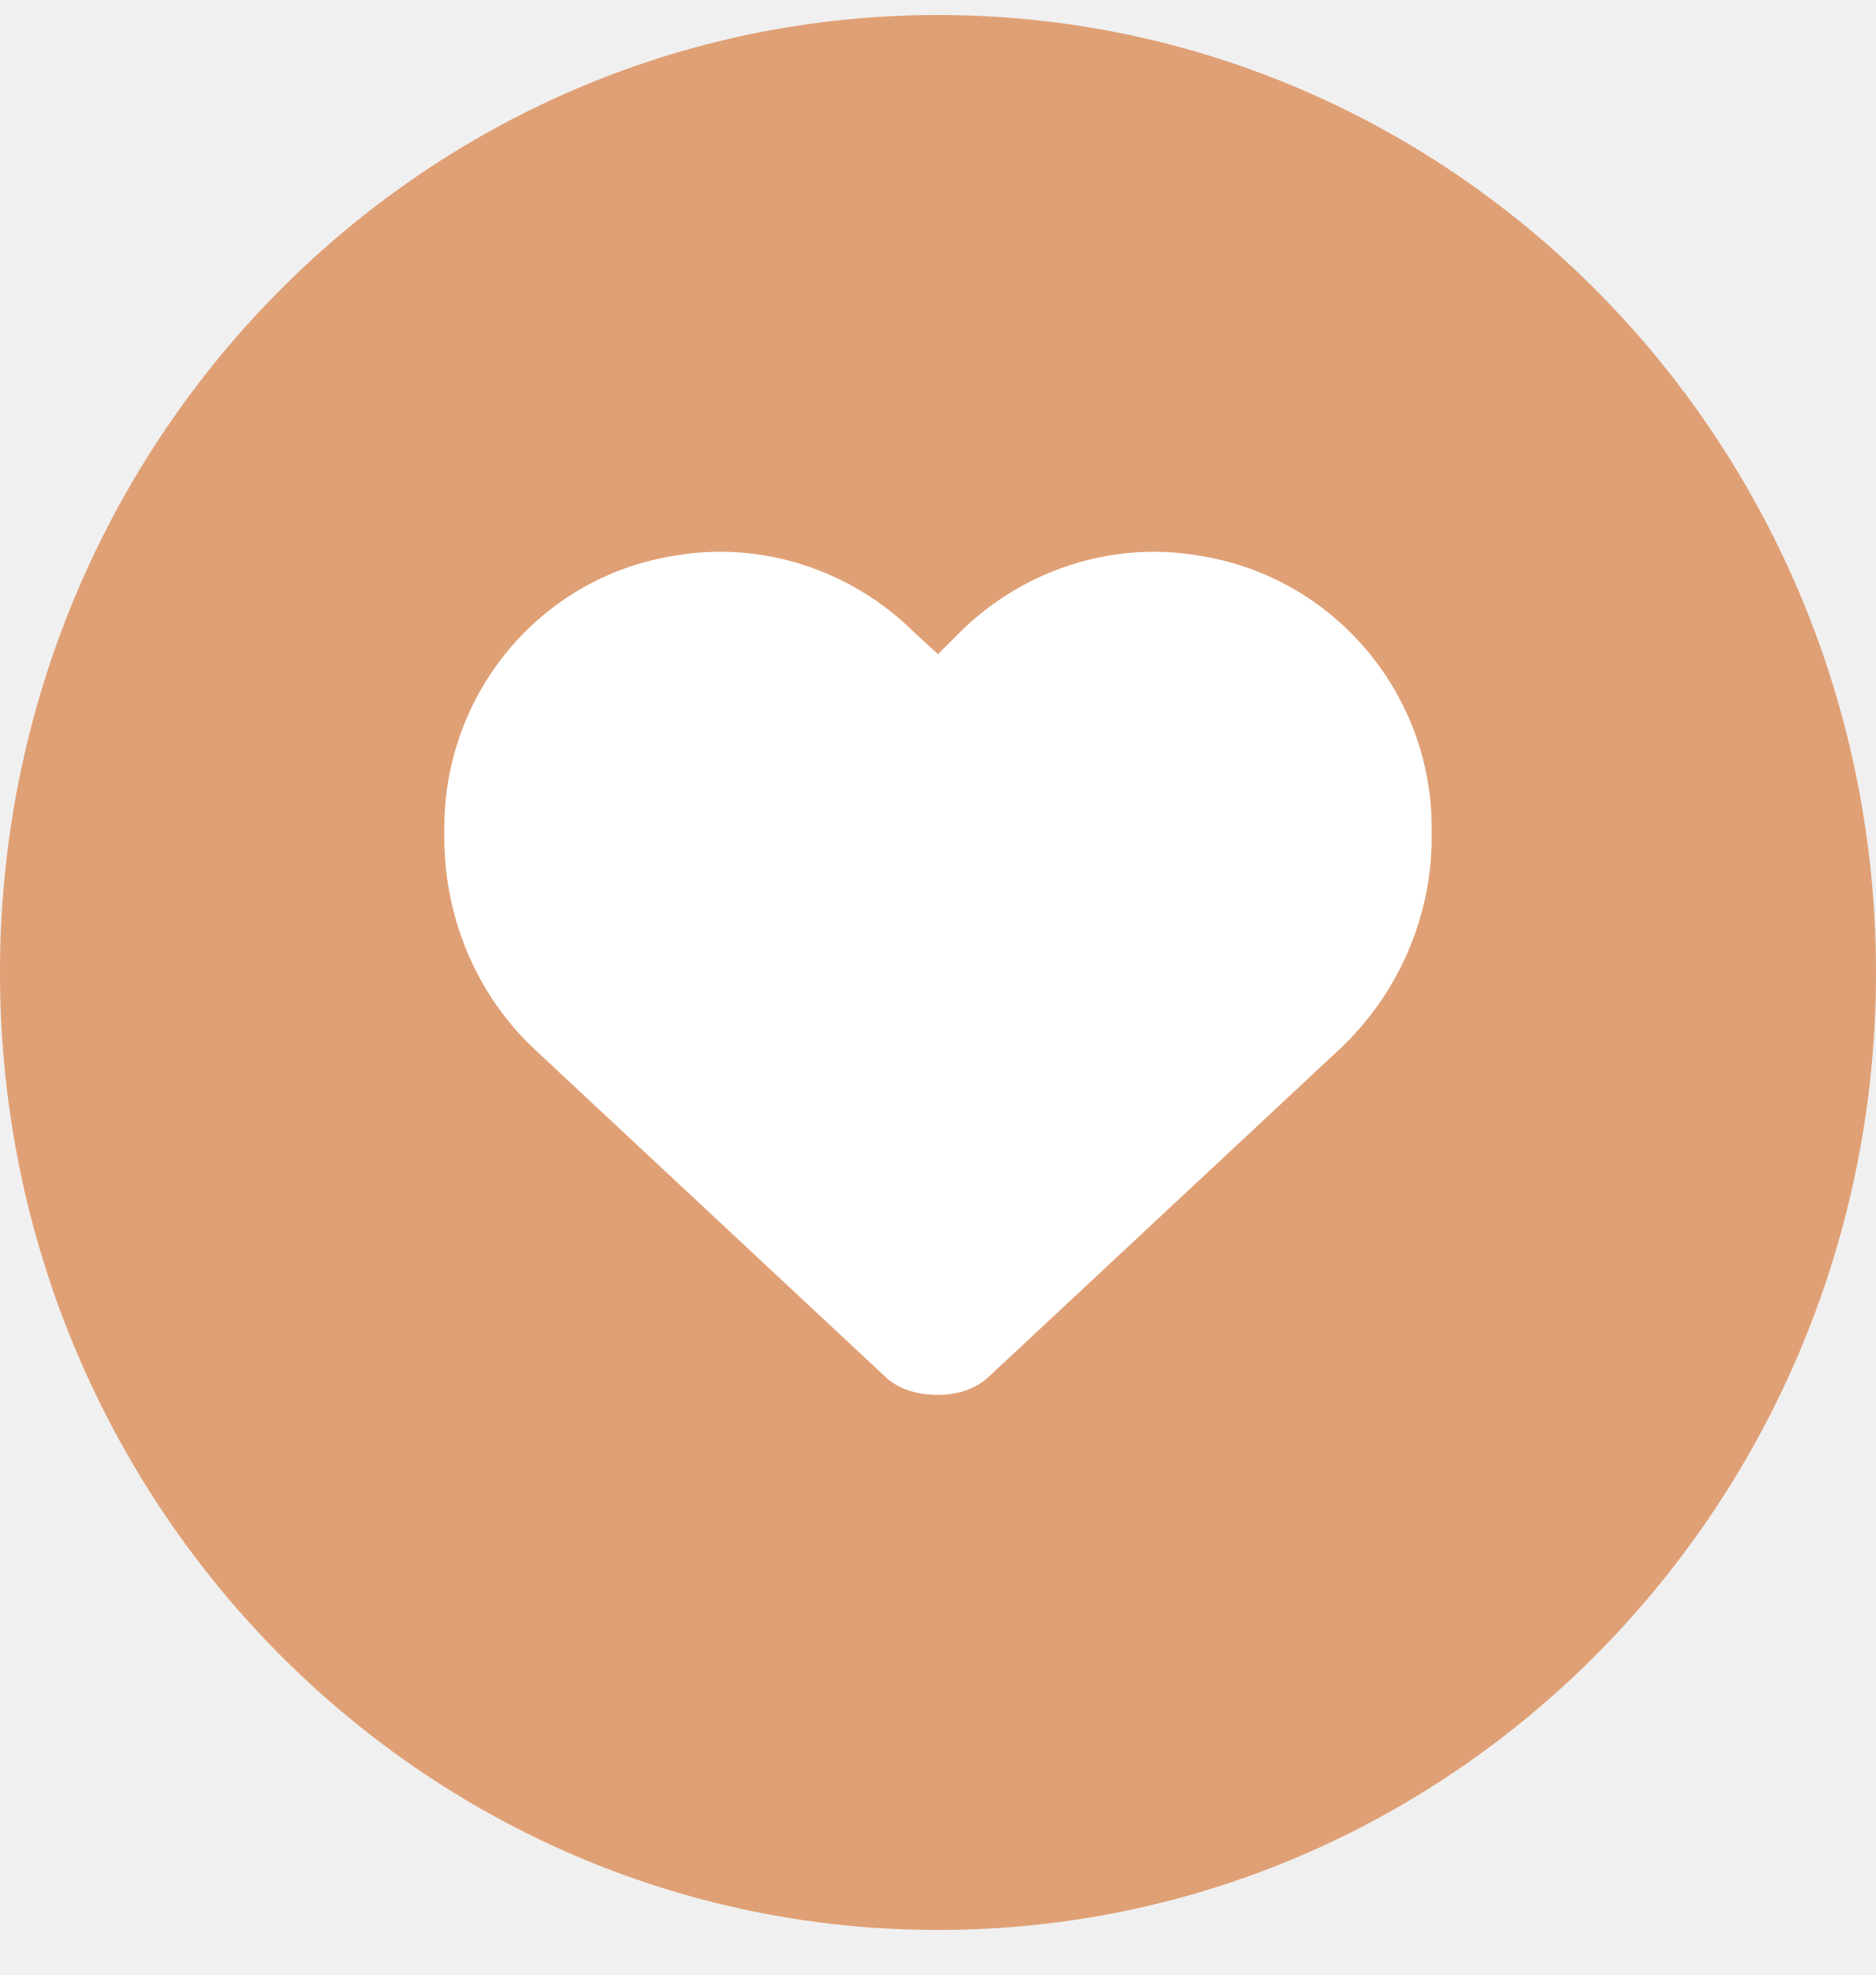
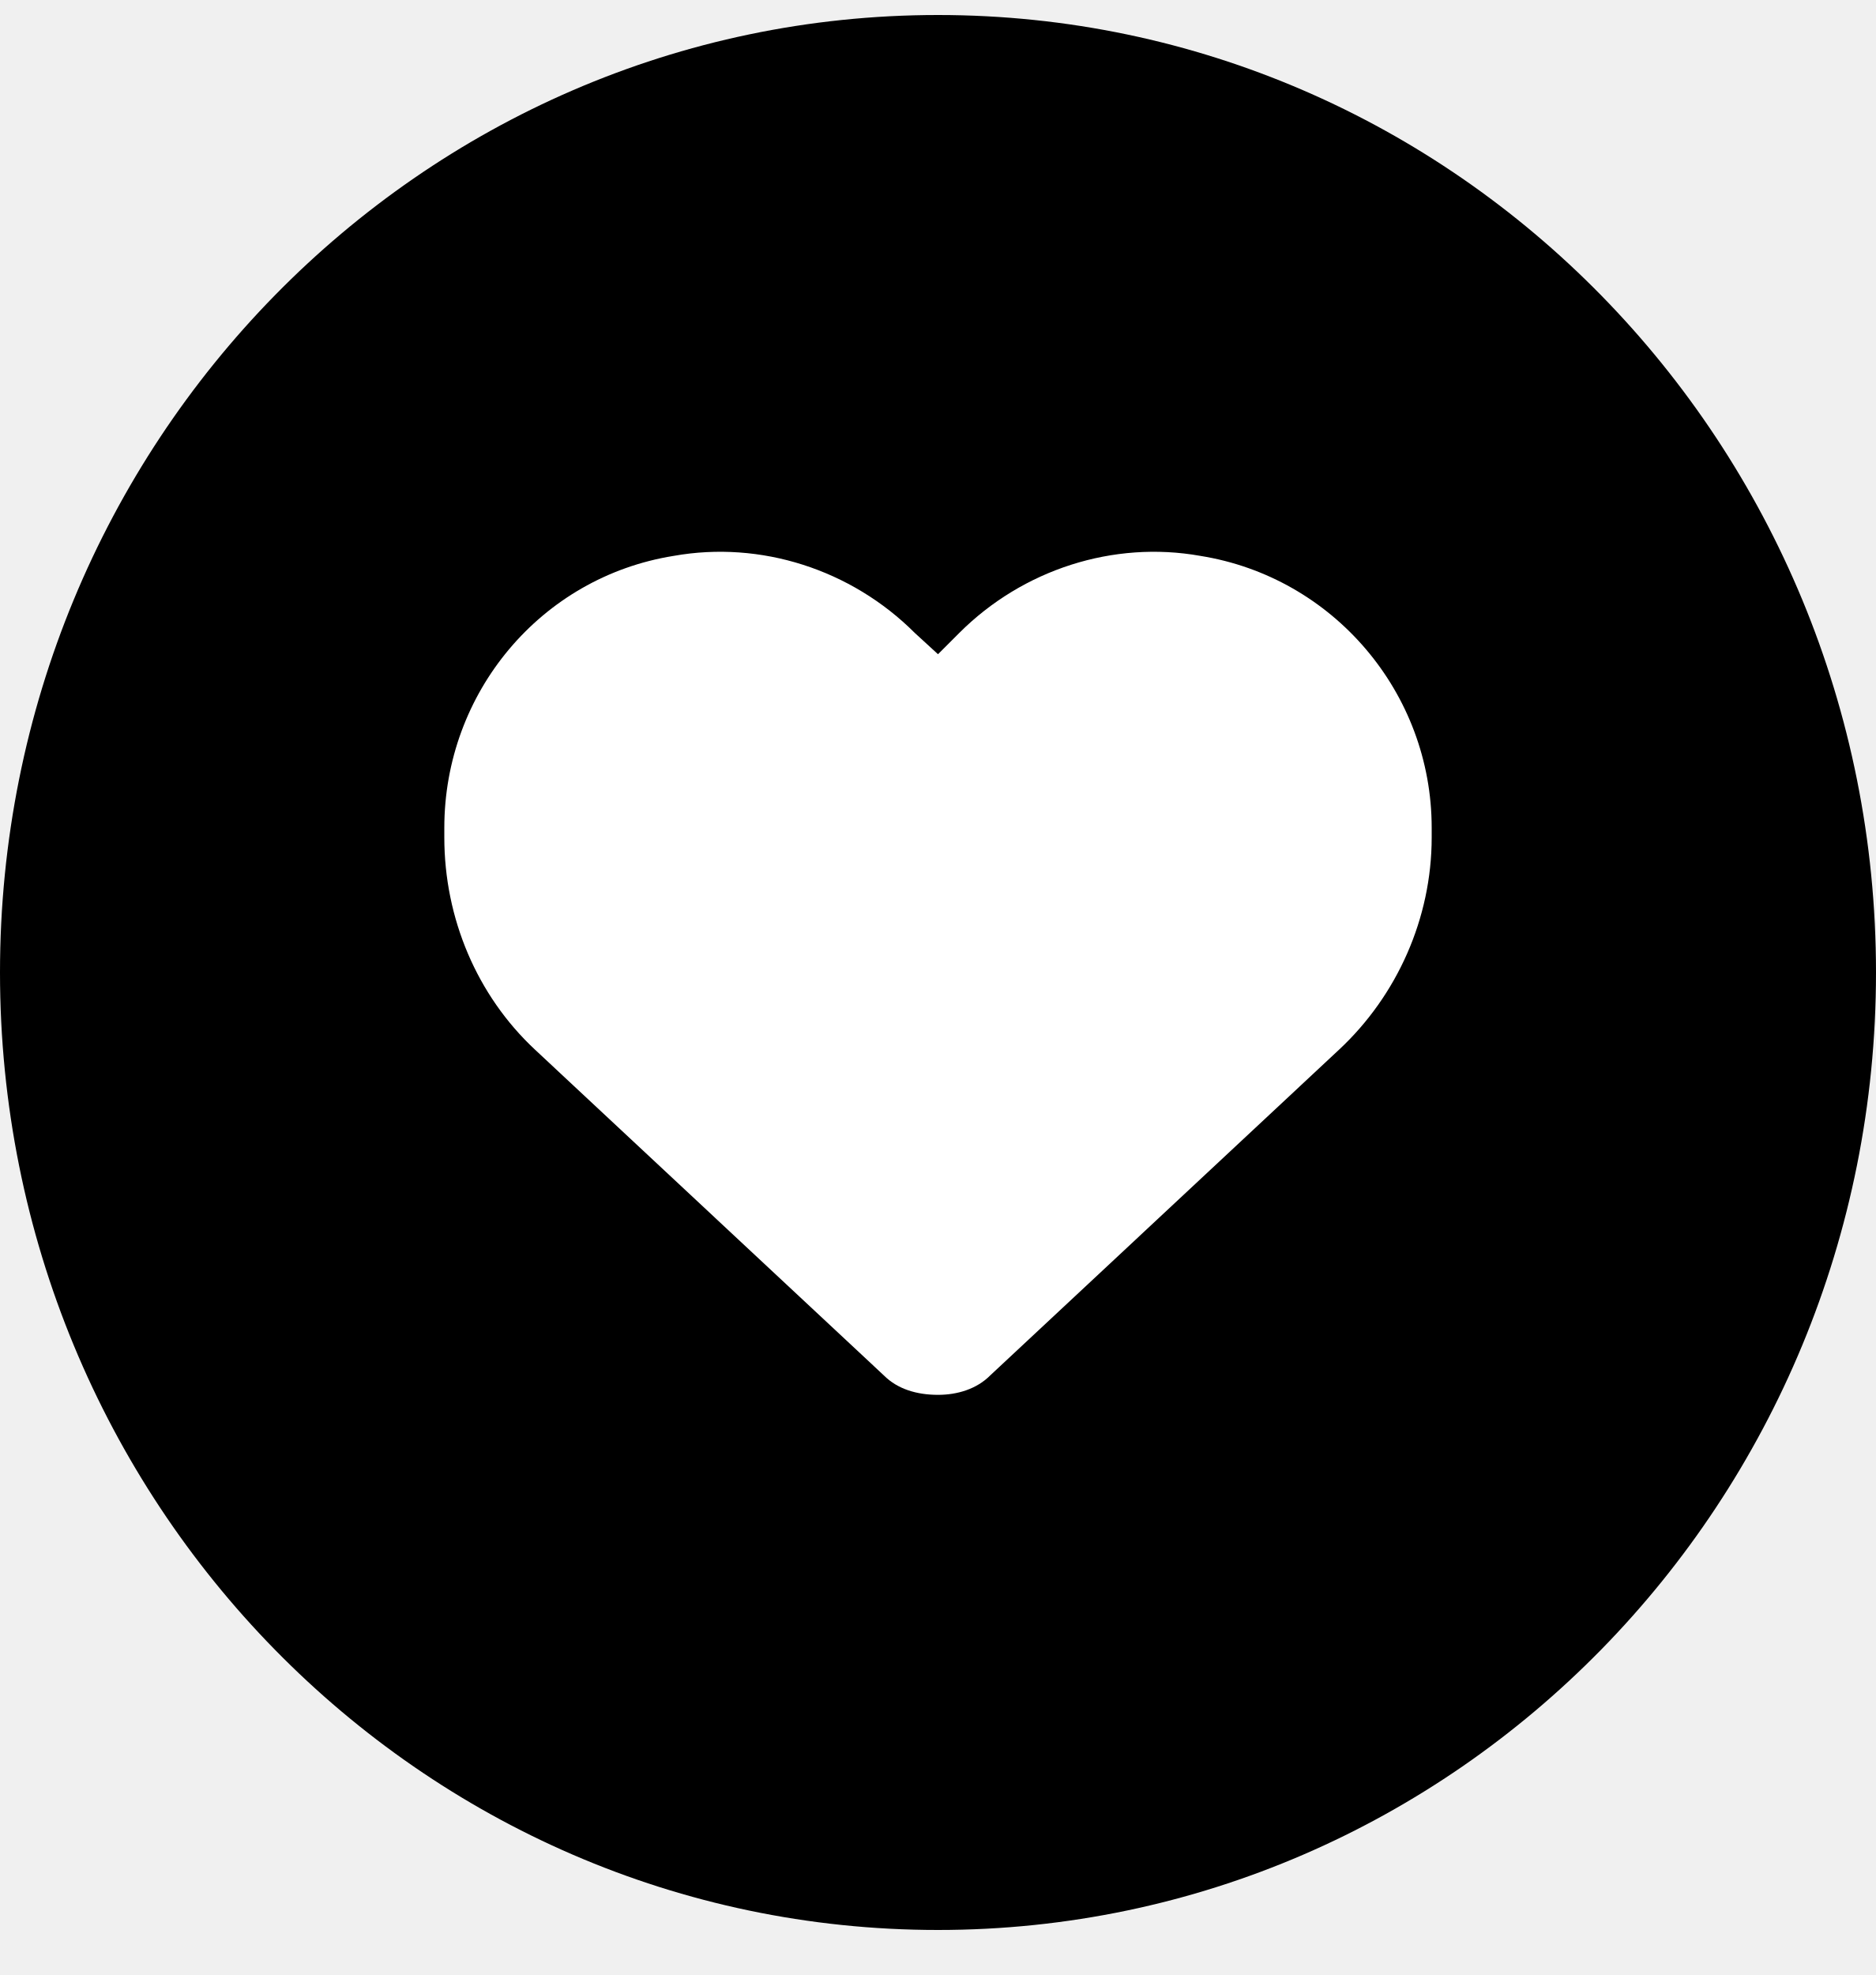
<svg xmlns="http://www.w3.org/2000/svg" width="38" height="40" viewBox="0 0 38 40" fill="none">
-   <ellipse cx="19" cy="19.696" rx="19" ry="19.392" fill="#E0A075" />
+   <ellipse cx="19" cy="19.696" rx="19" ry="19.392" fill="currentColor" />
  <path d="M9 16.961V16.766C9 14.031 10.953 11.688 13.648 11.258C15.406 10.945 17.242 11.531 18.531 12.82L19 13.25L19.43 12.82C20.719 11.531 22.555 10.945 24.312 11.258C27.008 11.688 29 14.031 29 16.766V16.961C29 18.602 28.297 20.164 27.125 21.258L20.055 27.859C19.781 28.133 19.391 28.25 19 28.25C18.57 28.25 18.18 28.133 17.906 27.859L10.836 21.258C9.664 20.164 9 18.602 9 16.961Z" fill="white" />
</svg>
